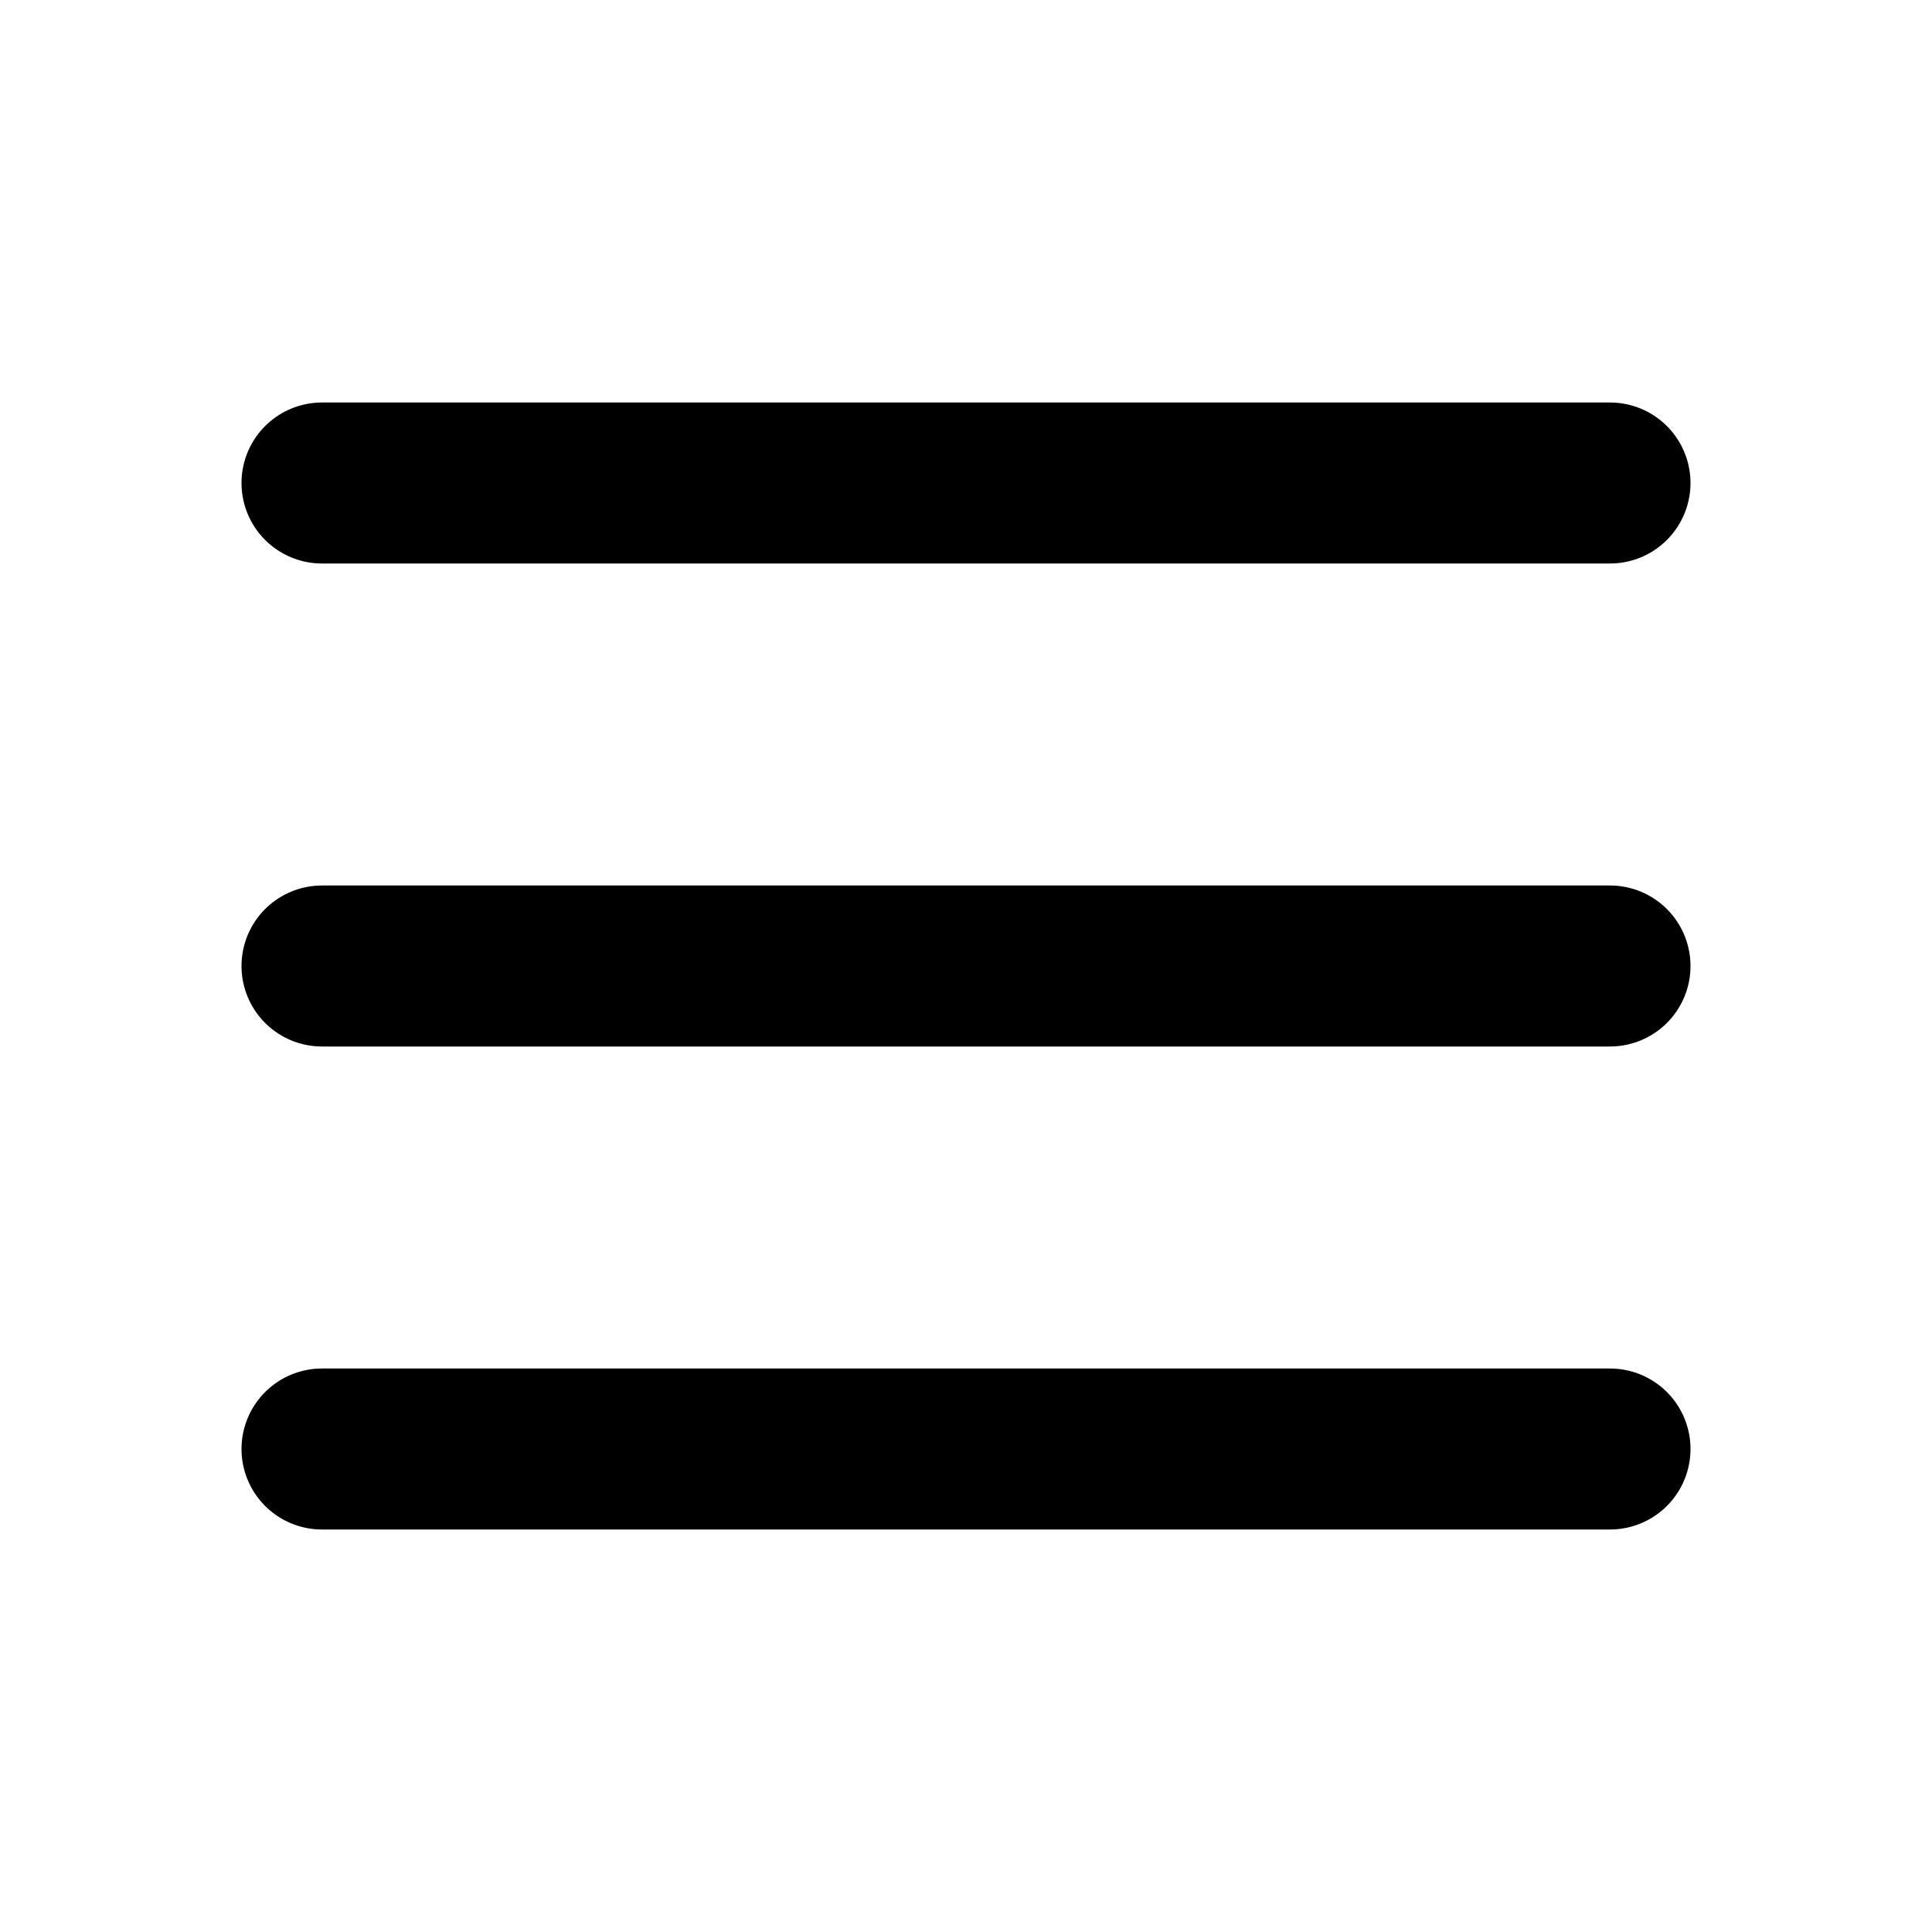
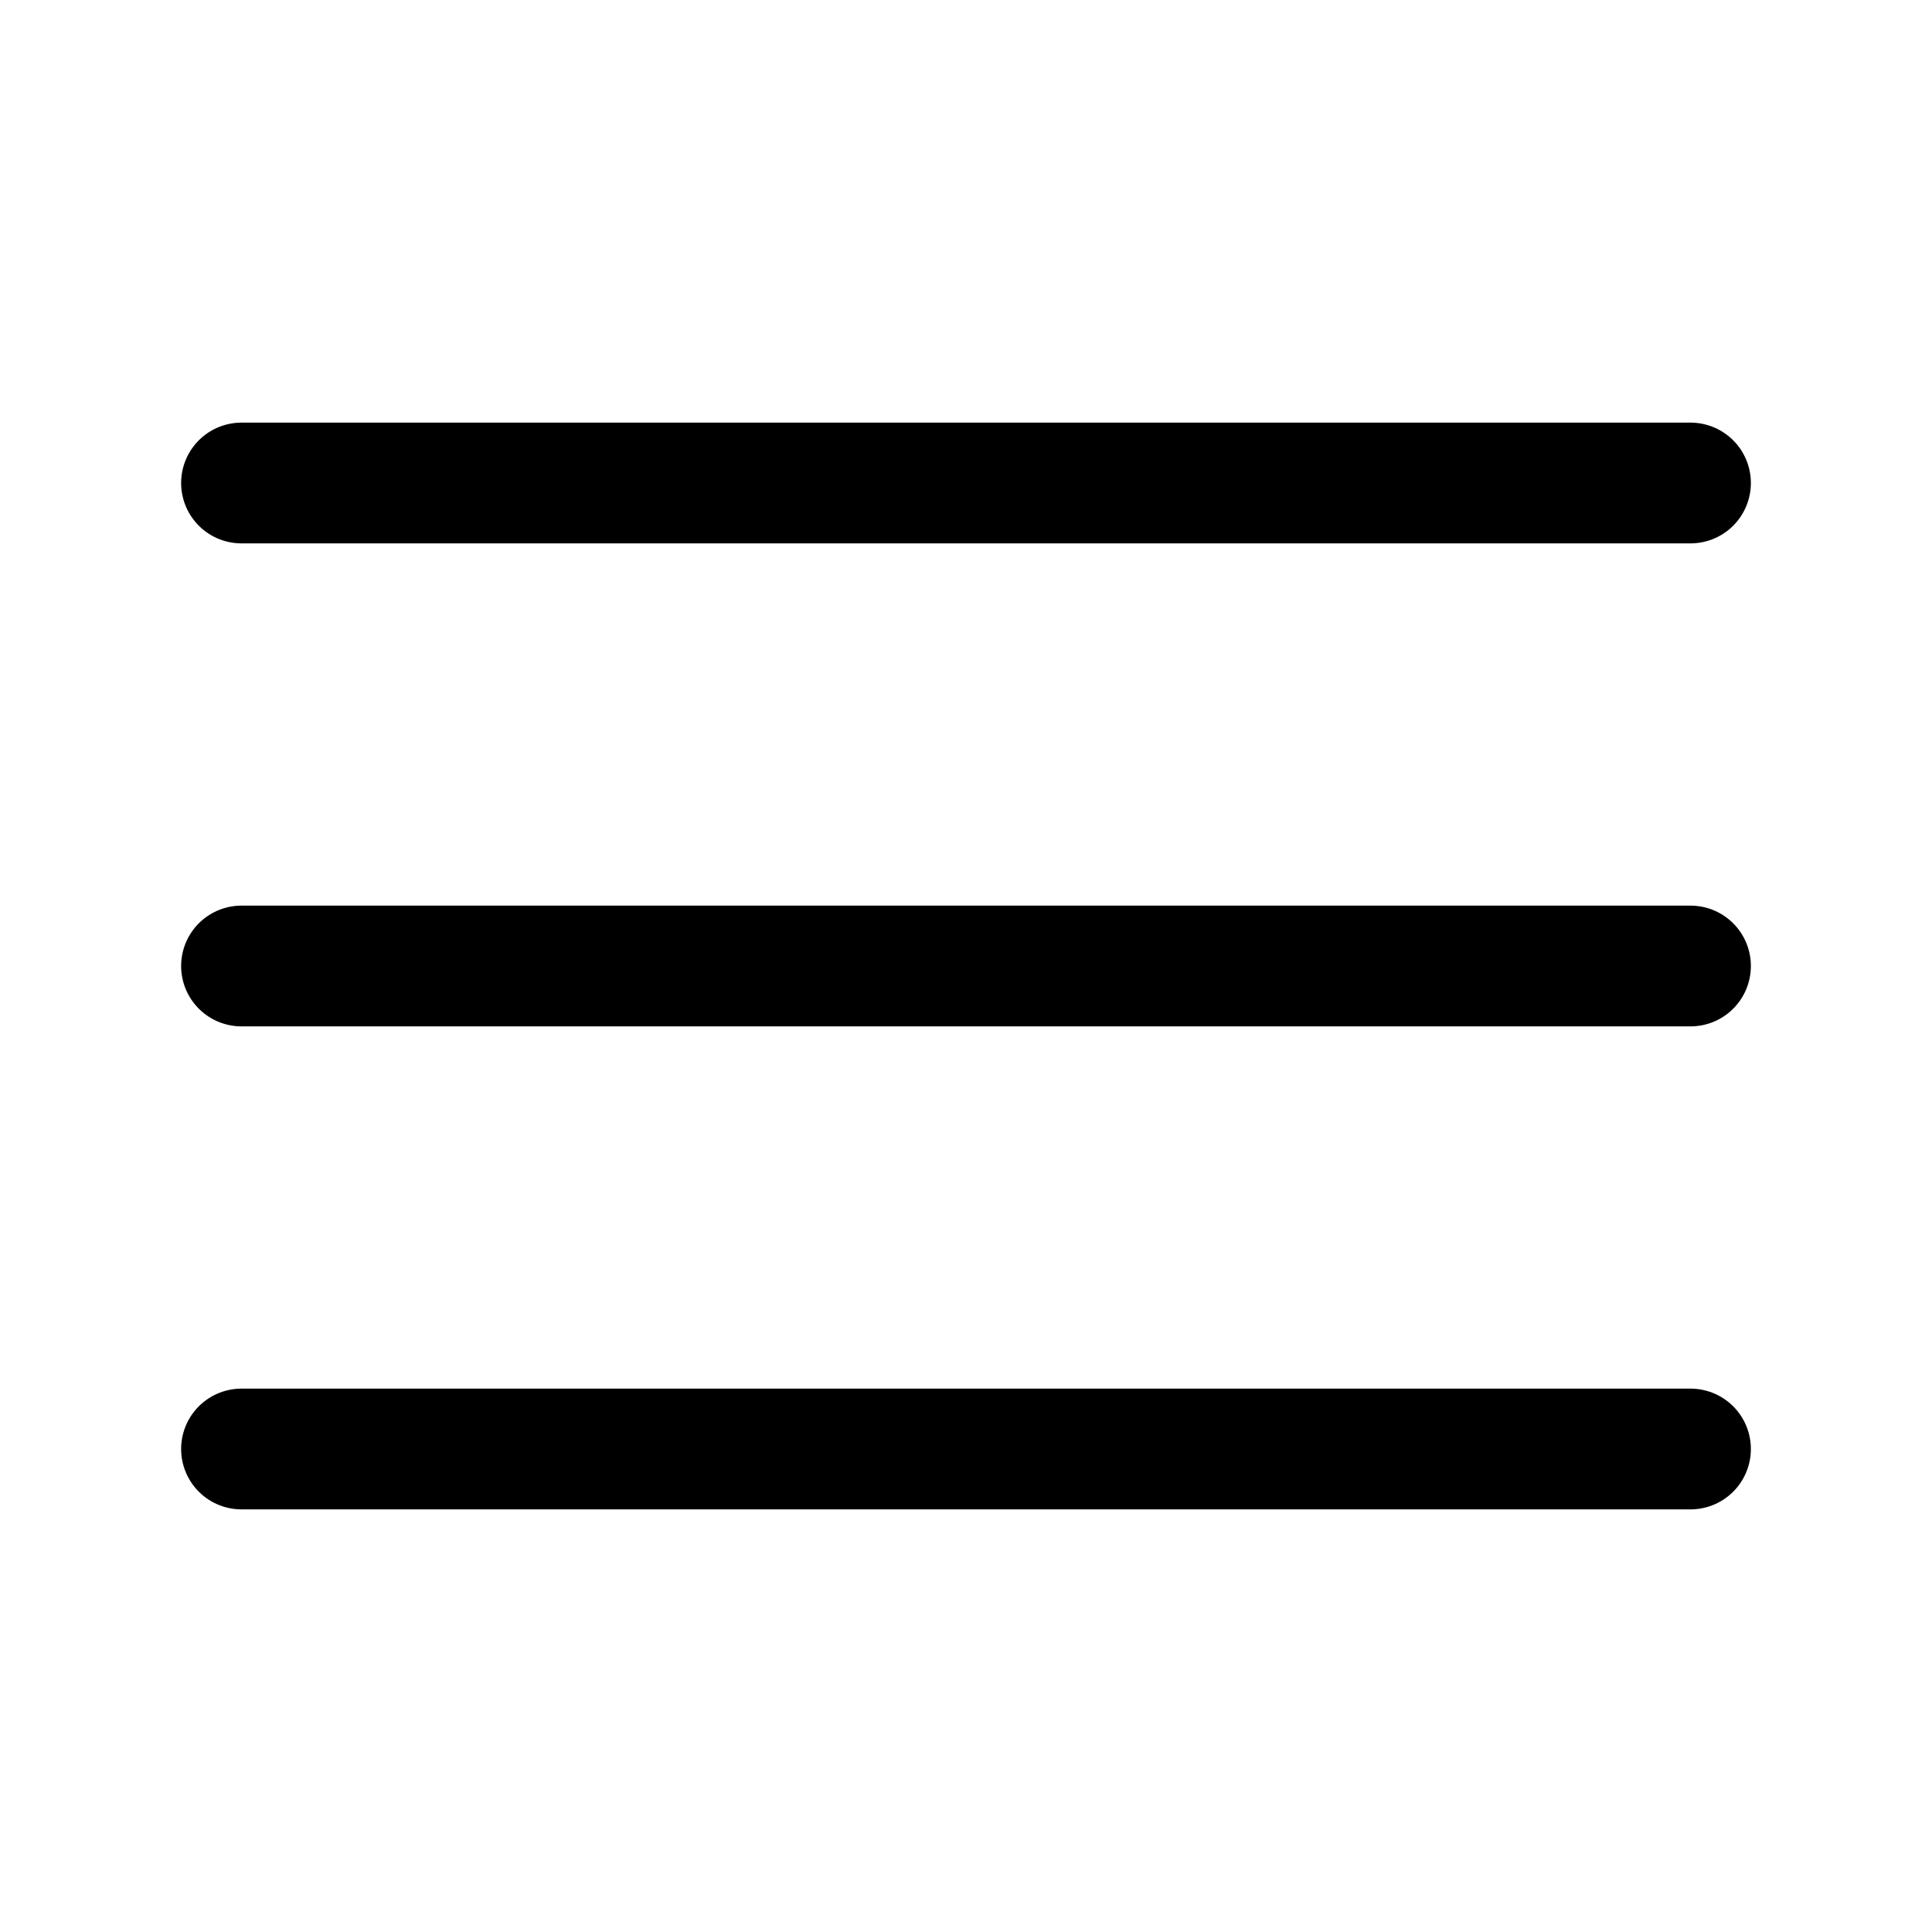
- <svg xmlns="http://www.w3.org/2000/svg" width="800px" height="800px" viewBox="0 0 24 24" fill="none">
-   <path d="M4 6H20M4 12H20M4 18H20" stroke="#000000" stroke-width="2" stroke-linecap="round" stroke-linejoin="round" />
+ <svg xmlns="http://www.w3.org/2000/svg" width="32" height="32" viewBox="0 0 32 32" fill="none">
+   <path d="M4 24H28" stroke="black" stroke-width="2" stroke-linecap="round" stroke-linejoin="round" />
+   <path d="M4 16H28" stroke="black" stroke-width="2" stroke-linecap="round" stroke-linejoin="round" />
+   <path d="M4 8H28" stroke="black" stroke-width="2" stroke-linecap="round" stroke-linejoin="round" />
</svg>
